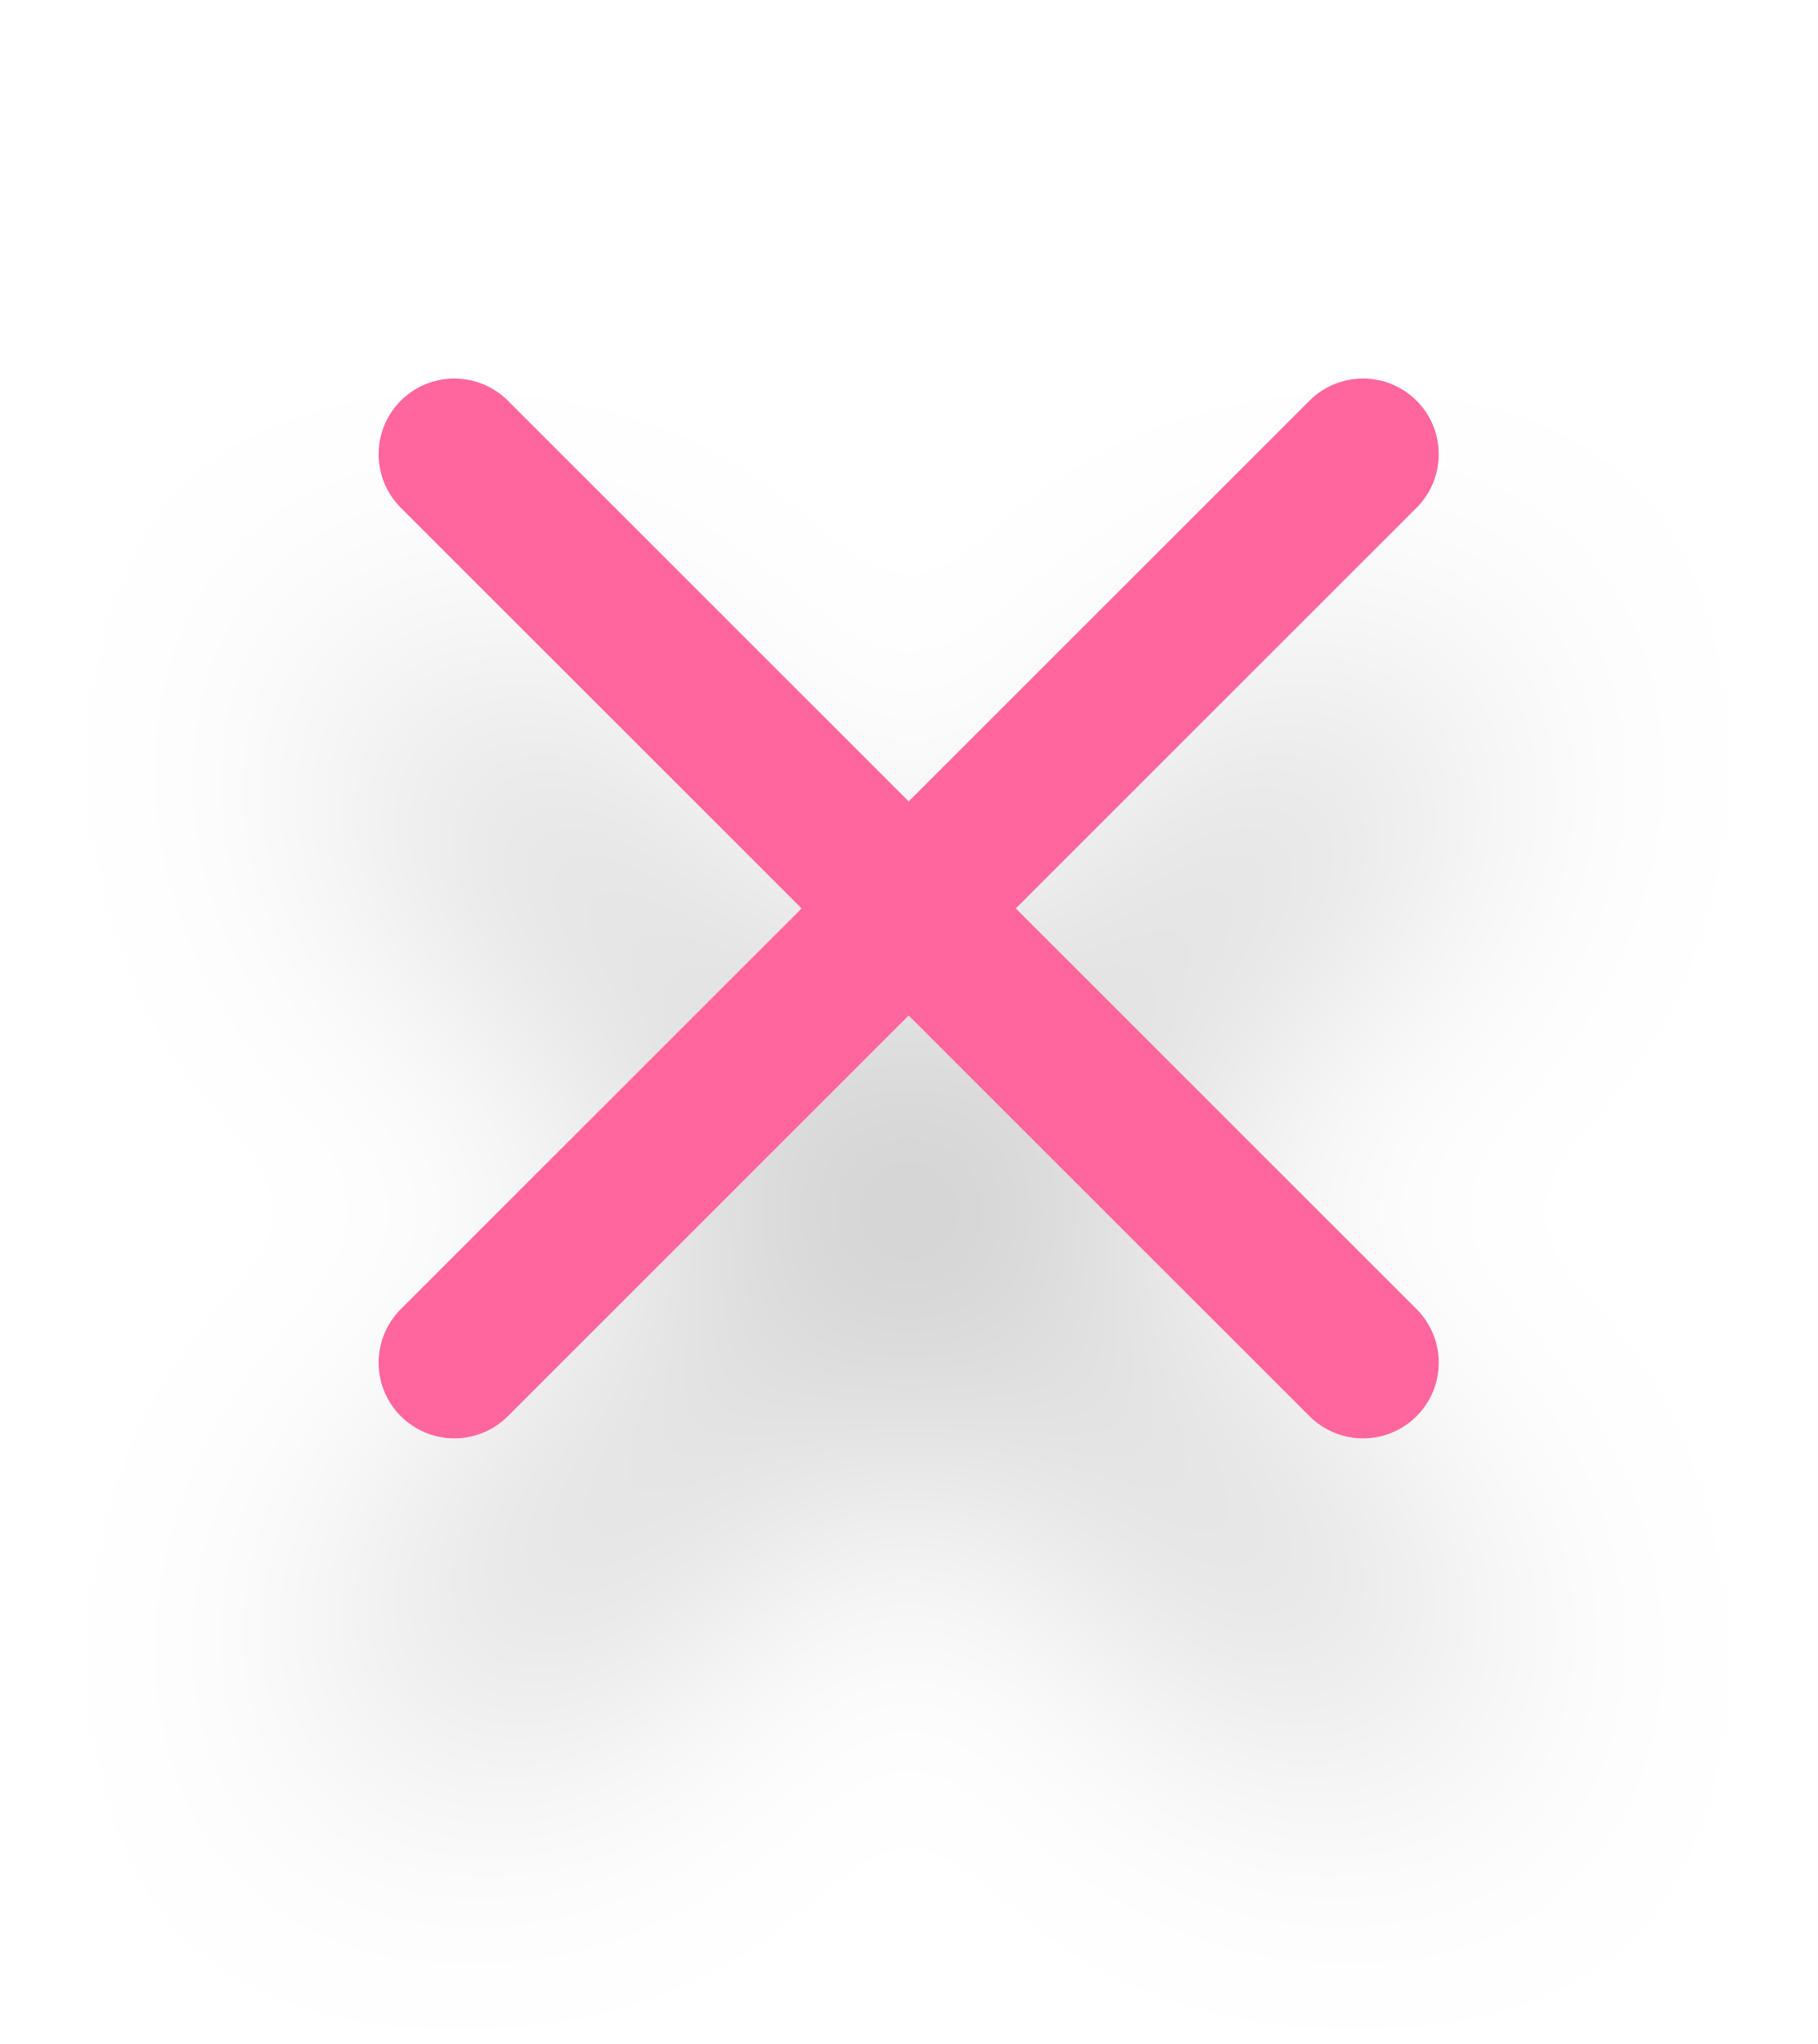
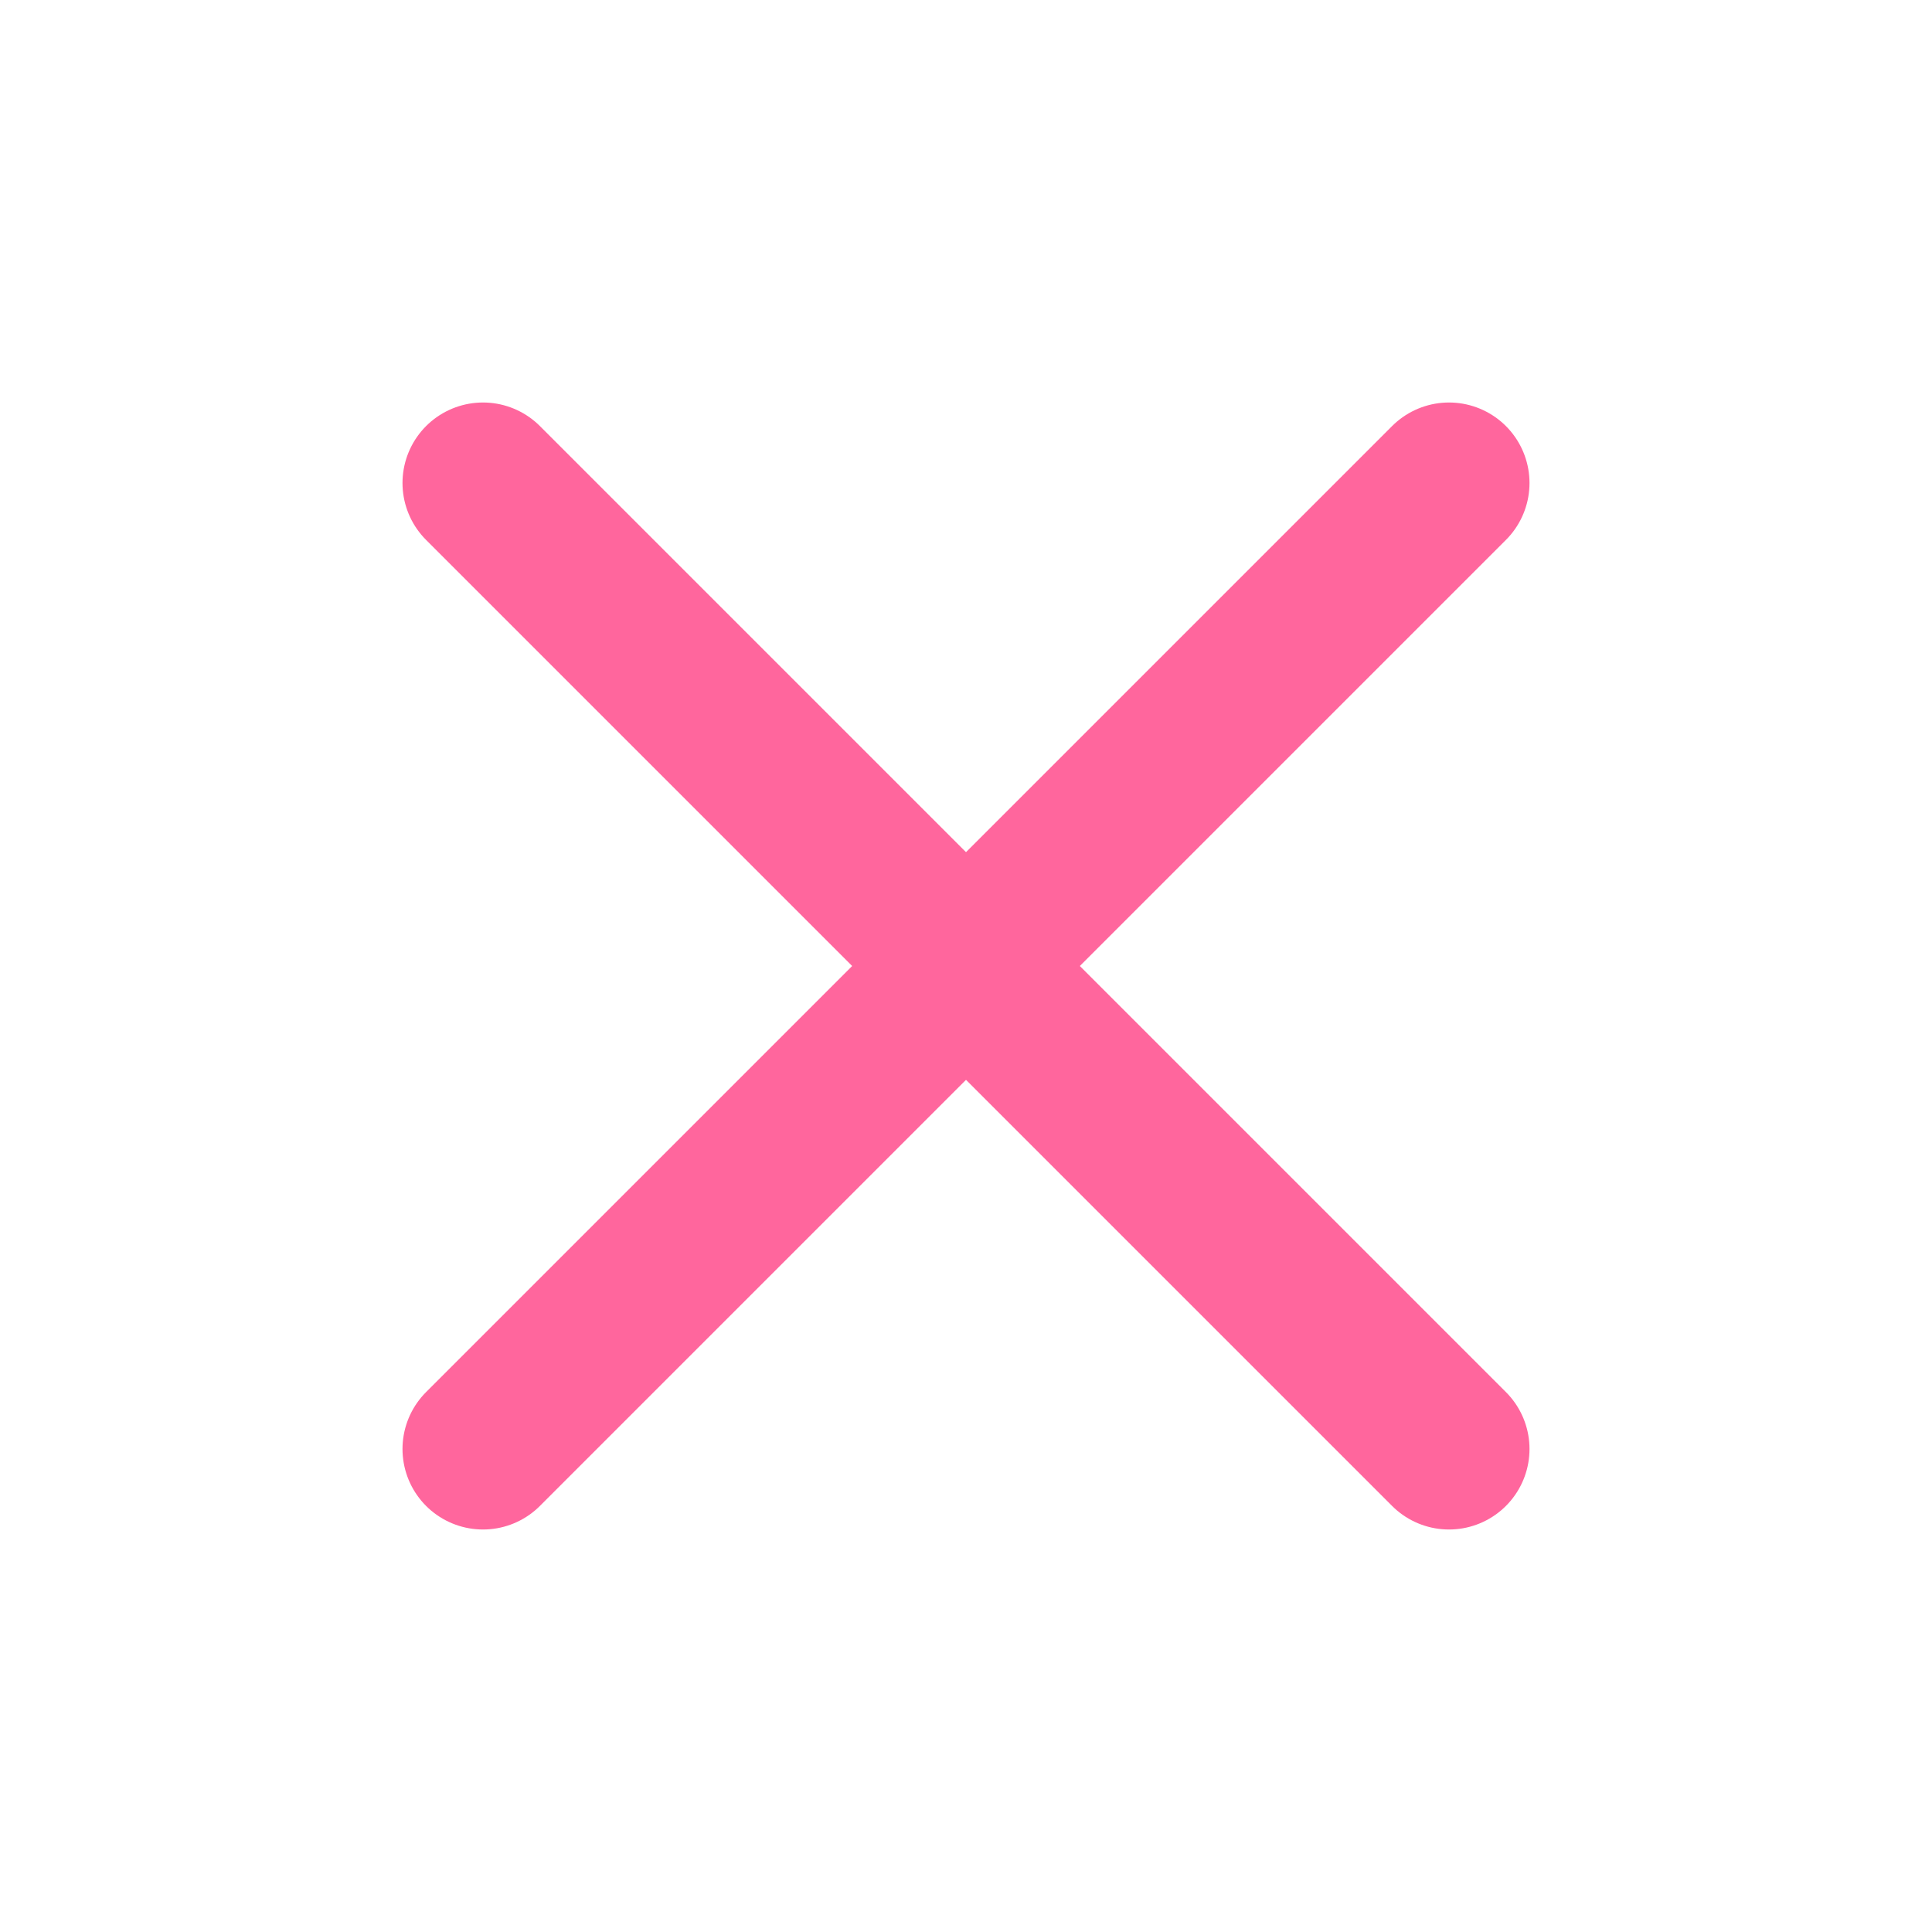
- <svg xmlns="http://www.w3.org/2000/svg" width="24" height="27" viewBox="0 0 24 27" fill="none">
-   <g filter="url(#filter0_d)">
-     <path d="M18 6L6 18" stroke="#FF669D" stroke-width="2" stroke-linecap="round" stroke-linejoin="round" />
-     <path d="M6 6L18 18" stroke="#FF669D" stroke-width="2" stroke-linecap="round" stroke-linejoin="round" />
-   </g>
-   <defs>
-     <filter id="filter0_d" x="-4" y="0" width="32" height="32" filterUnits="userSpaceOnUse" color-interpolation-filters="sRGB">
-       <feFlood flood-opacity="0" result="BackgroundImageFix" />
-       <feColorMatrix in="SourceAlpha" type="matrix" values="0 0 0 0 0 0 0 0 0 0 0 0 0 0 0 0 0 0 127 0" />
-       <feOffset dy="4" />
-       <feGaussianBlur stdDeviation="2" />
-       <feColorMatrix type="matrix" values="0 0 0 0 0 0 0 0 0 0 0 0 0 0 0 0 0 0 0.25 0" />
-       <feBlend mode="normal" in2="BackgroundImageFix" result="effect1_dropShadow" />
-       <feBlend mode="normal" in="SourceGraphic" in2="effect1_dropShadow" result="shape" />
-     </filter>
-   </defs>
+ <svg xmlns="http://www.w3.org/2000/svg" width="24" height="24" viewBox="0 0 24 24" fill="none">
+   <path d="M18 6L6 18" stroke="#FF669D" stroke-width="2" stroke-linecap="round" stroke-linejoin="round" />
+   <path d="M6 6L18 18" stroke="#FF669D" stroke-width="2" stroke-linecap="round" stroke-linejoin="round" />
</svg>
